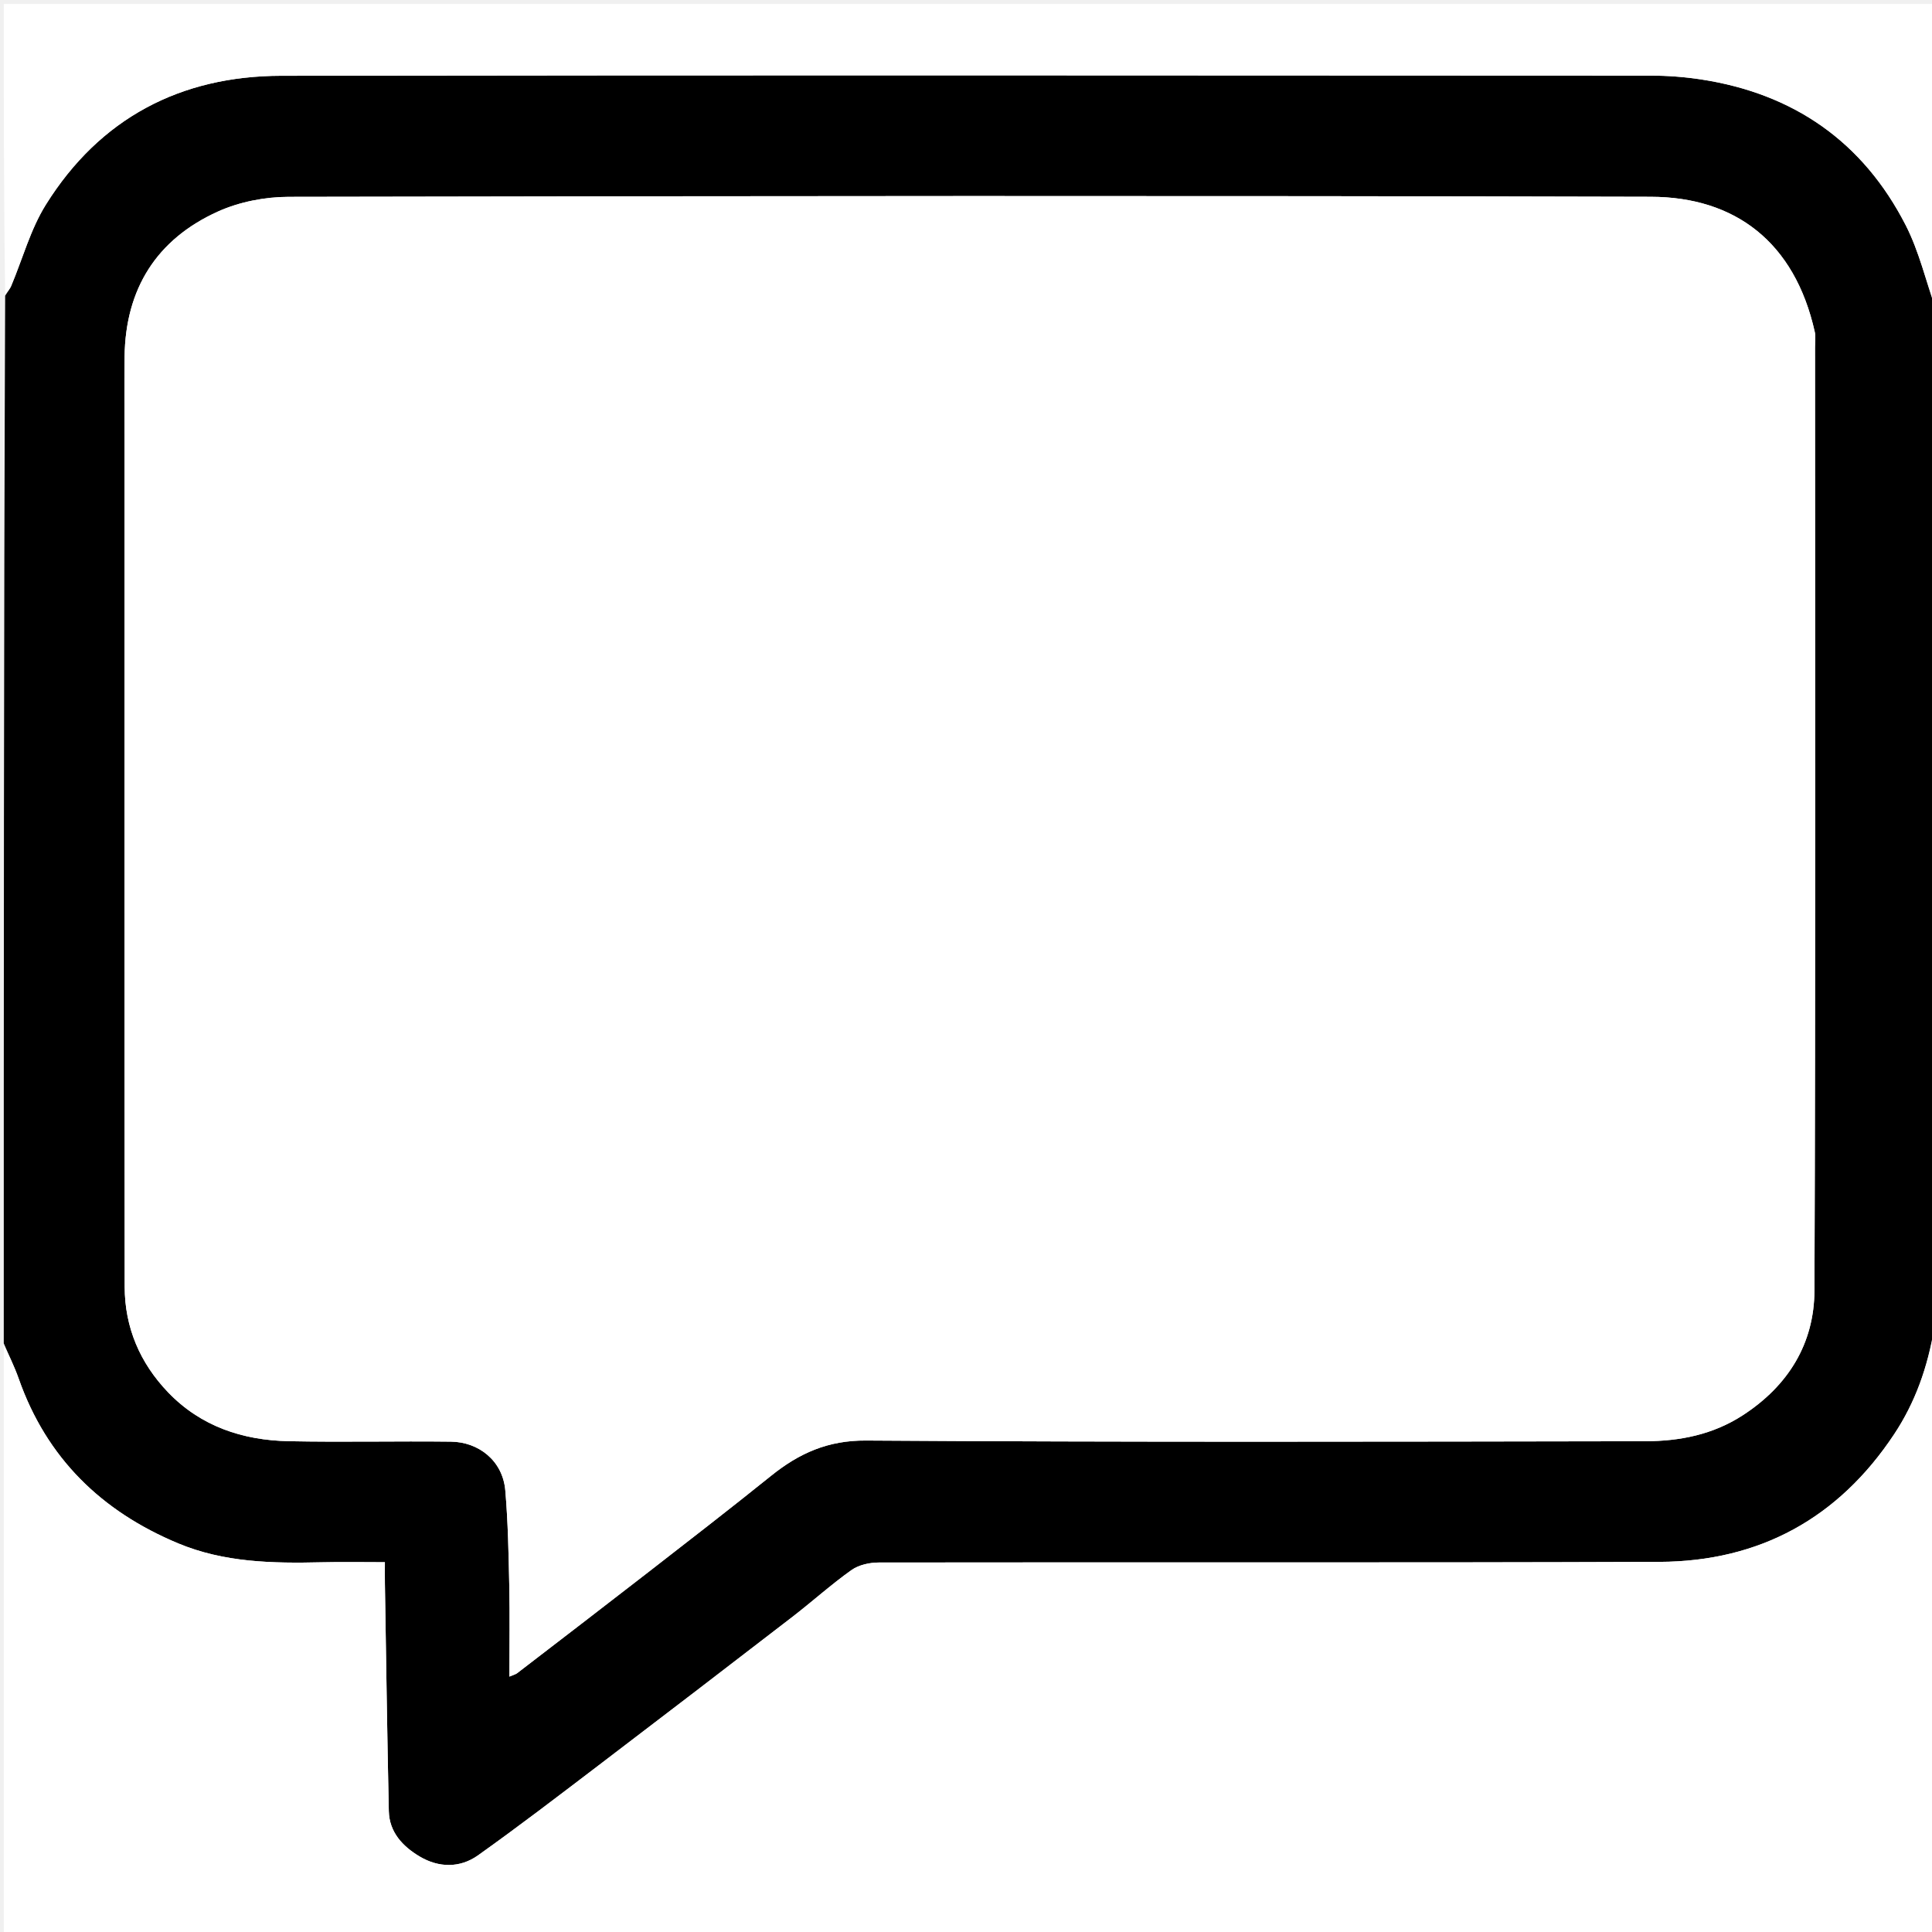
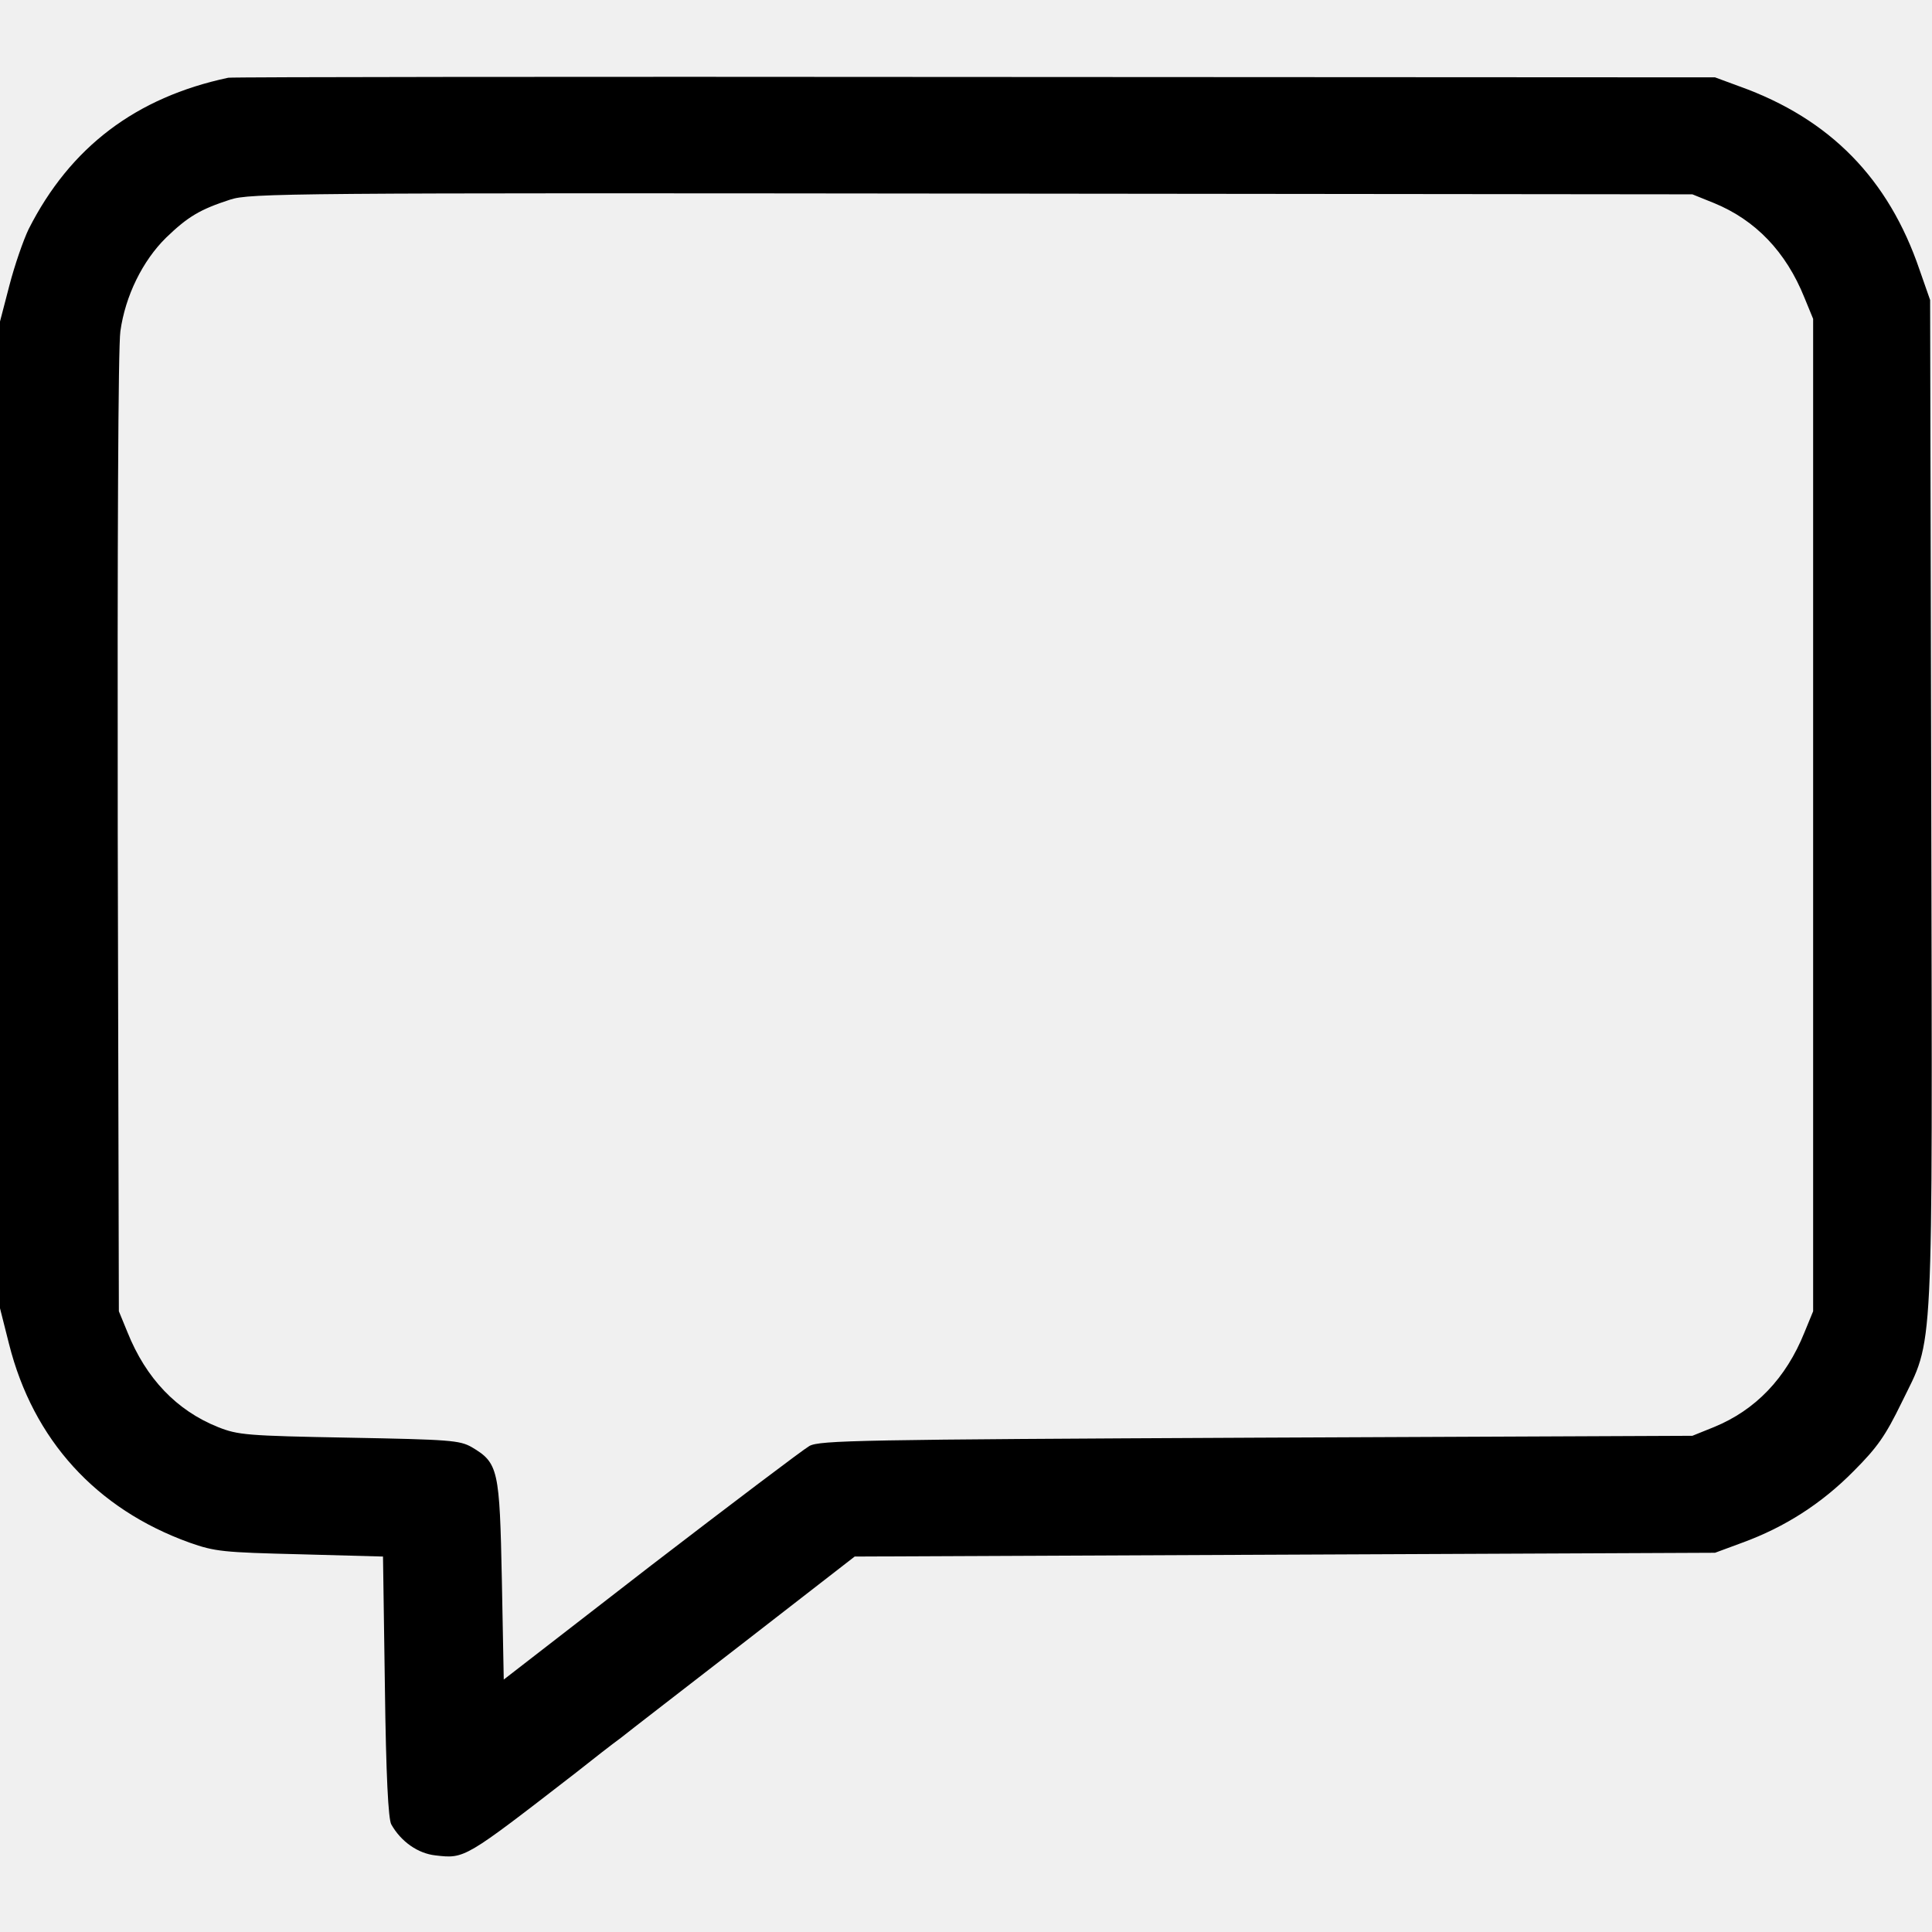
- <svg xmlns="http://www.w3.org/2000/svg" version="1.1" id="Layer_1" x="0px" y="0px" width="100%" viewBox="0 0 512 512" enable-background="new 0 0 512 512" xml:space="preserve">
-   <path fill="#000000" opacity="1" stroke="none" d=" M1,356   C1,263.646 1,171.292 1.37,78.366   C2.156,77.117 2.671,76.481 2.975,75.756   C5.999,68.559 8.074,60.776 12.152,54.242   C26.441,31.349 47.808,20.123 74.545,20.082   C195.541,19.895 316.538,19.989 437.535,20.042   C441.947,20.044 446.403,20.38 450.765,21.044   C475.329,24.788 493.724,37.57 505.041,59.694   C508.605,66.663 510.397,74.539 513,82   C513,171.688 513,261.375 512.615,351.667   C510.87,362.297 507.576,371.63 501.981,380.073   C487.232,402.328 466.327,413.81 439.772,413.912   C370.809,414.175 301.845,413.98 232.882,414.083   C230.441,414.087 227.575,414.714 225.643,416.087   C220.215,419.946 215.247,424.446 209.962,428.517   C192.878,441.681 175.762,454.805 158.6,467.868   C148.038,475.906 137.501,483.989 126.688,491.681   C121.888,495.096 116.246,494.997 111.172,491.966   C106.721,489.308 103.159,485.552 103.039,479.945   C102.607,459.872 102.331,439.796 102.004,419.72   C101.975,417.936 102,416.151 102,414   C96.132,414 90.674,413.894 85.22,414.021   C72.266,414.322 59.401,414.102 47.167,408.989   C26.851,400.498 12.36,386.402 4.966,365.386   C3.841,362.188 2.332,359.125 1,356  M33,118.5   C33,192.666 32.96,266.833 33.044,340.999   C33.056,351.783 37.1,361.223 44.553,368.988   C53.216,378.014 64.31,381.686 76.499,381.932   C90.826,382.222 105.165,381.879 119.496,382.05   C126.786,382.137 133.233,387.035 133.913,395.001   C134.63,403.388 134.788,411.83 134.965,420.252   C135.13,428.126 135,436.006 135,444.32   C136.188,443.808 136.667,443.705 137.017,443.436   C148.595,434.538 160.189,425.658 171.722,416.702   C182.633,408.229 193.563,399.777 204.325,391.118   C211.735,385.157 219.342,381.688 229.513,381.757   C298.342,382.223 367.177,382.05 436.009,381.94   C445.118,381.925 453.906,380.214 461.843,375.067   C473.916,367.238 480.794,356.058 480.847,341.991   C481.158,258.66 481,175.327 480.999,91.994   C480.999,90.661 481.226,89.274 480.943,88.002   C475.62,64.1 459.778,52.209 437.495,52.151   C317.164,51.833 196.831,51.942 76.499,52.165   C70.207,52.176 63.428,53.492 57.724,56.074   C41.492,63.419 33.243,76.565 33.016,94.5   C32.919,102.166 33,109.833 33,118.5  z" />
-   <path fill="#FFFFFF" opacity="1" stroke="none" d=" M1,356.469   C2.332,359.125 3.841,362.188 4.966,365.386   C12.36,386.402 26.851,400.498 47.167,408.989   C59.401,414.102 72.266,414.322 85.22,414.021   C90.674,413.894 96.132,414 102,414   C102,416.151 101.975,417.936 102.004,419.72   C102.331,439.796 102.607,459.872 103.039,479.945   C103.159,485.552 106.721,489.308 111.172,491.966   C116.246,494.997 121.888,495.096 126.688,491.681   C137.501,483.989 148.038,475.906 158.6,467.868   C175.762,454.805 192.878,441.681 209.962,428.517   C215.247,424.446 220.215,419.946 225.643,416.087   C227.575,414.714 230.441,414.087 232.882,414.083   C301.845,413.98 370.809,414.175 439.772,413.912   C466.327,413.81 487.232,402.328 501.981,380.073   C507.576,371.63 510.87,362.297 512.615,352.136   C513,405.638 513,459.277 513,512.958   C342.452,512.958 171.903,512.958 1,512.958   C1,460.98 1,408.958 1,356.469  z" />
-   <path fill="#FFFFFF" opacity="1" stroke="none" d=" M513,81.531   C510.397,74.539 508.605,66.663 505.041,59.694   C493.724,37.57 475.329,24.788 450.765,21.044   C446.403,20.38 441.947,20.044 437.535,20.042   C316.538,19.989 195.541,19.895 74.545,20.082   C47.808,20.123 26.441,31.349 12.152,54.242   C8.074,60.776 5.999,68.559 2.975,75.756   C2.671,76.481 2.156,77.117 1.37,77.897   C1,52.35 1,26.7 1,1.054   C171.667,1.058 342.333,1.058 513,1.058   C513,27.764 513,54.413 513,81.531  z" />
-   <path fill="#FFFFFF" opacity="1" stroke="none" d=" M33,118   C33,109.833 32.919,102.166 33.016,94.5   C33.243,76.565 41.492,63.419 57.724,56.074   C63.428,53.492 70.207,52.176 76.499,52.165   C196.831,51.942 317.164,51.833 437.495,52.151   C459.778,52.209 475.62,64.1 480.943,88.002   C481.226,89.274 480.999,90.661 480.999,91.994   C481,175.327 481.158,258.66 480.847,341.991   C480.794,356.058 473.916,367.238 461.843,375.067   C453.906,380.214 445.118,381.925 436.009,381.94   C367.177,382.05 298.342,382.223 229.513,381.757   C219.342,381.688 211.735,385.157 204.325,391.118   C193.563,399.777 182.633,408.229 171.722,416.702   C160.189,425.658 148.595,434.538 137.017,443.436   C136.667,443.705 136.188,443.808 135,444.32   C135,436.006 135.13,428.126 134.965,420.252   C134.788,411.83 134.63,403.388 133.913,395.001   C133.233,387.035 126.786,382.137 119.496,382.05   C105.165,381.879 90.826,382.222 76.499,381.932   C64.31,381.686 53.216,378.014 44.553,368.988   C37.1,361.223 33.056,351.783 33.044,340.999   C32.96,266.833 33,192.666 33,118  z" />
+ <svg xmlns="http://www.w3.org/2000/svg" version="1.0" width="512pt" height="512pt" viewBox="0 0 512 512" preserveAspectRatio="xMidYMid meet">
+   <g transform="translate(0,512) scale(0.1,-0.1)" fill="#000000" stroke="none">
+     <path d="M605 4914 c-245 -52 -419 -184 -529 -401 -14 -29 -37 -95 -51 -149 l-25 -96 0 -1308 0 -1307 24 -95 c64 -254 231 -437 478 -526 68 -24 89 -26 293 -31 l220 -6 5 -345 c3 -236 9 -351 17 -365 26 -46 71 -77 117 -82 78 -9 76 -10 372 219 44 35 98 77 120 93 21 17 169 131 329 255 l290 225 1140 5 1140 5 73 27 c112 41 209 103 294 189 64 64 85 95 127 181 87 179 82 81 79 1593 l-3 1330 -28 80 c-82 241 -237 400 -477 486 l-65 24 -1960 1 c-1078 1 -1969 0 -1980 -2z m3937 -332 c110 -45 191 -129 240 -251 l23 -56 0 -1315 0 -1315 -23 -56 c-49 -122 -130 -206 -240 -251 l-57 -23 -1155 -5 c-1050 -5 -1158 -7 -1185 -22 -16 -9 -205 -152 -420 -317 l-390 -302 -5 263 c-6 294 -9 311 -80 353 -32 18 -57 20 -325 25 -271 5 -294 7 -347 28 -110 44 -191 129 -240 251 l-23 56 -3 1264 c-1 763 1 1292 7 1333 13 94 59 187 121 248 58 56 90 75 170 101 52 17 158 18 1965 16 l1910 -2 57 -23z" />
+   </g>
</svg>
